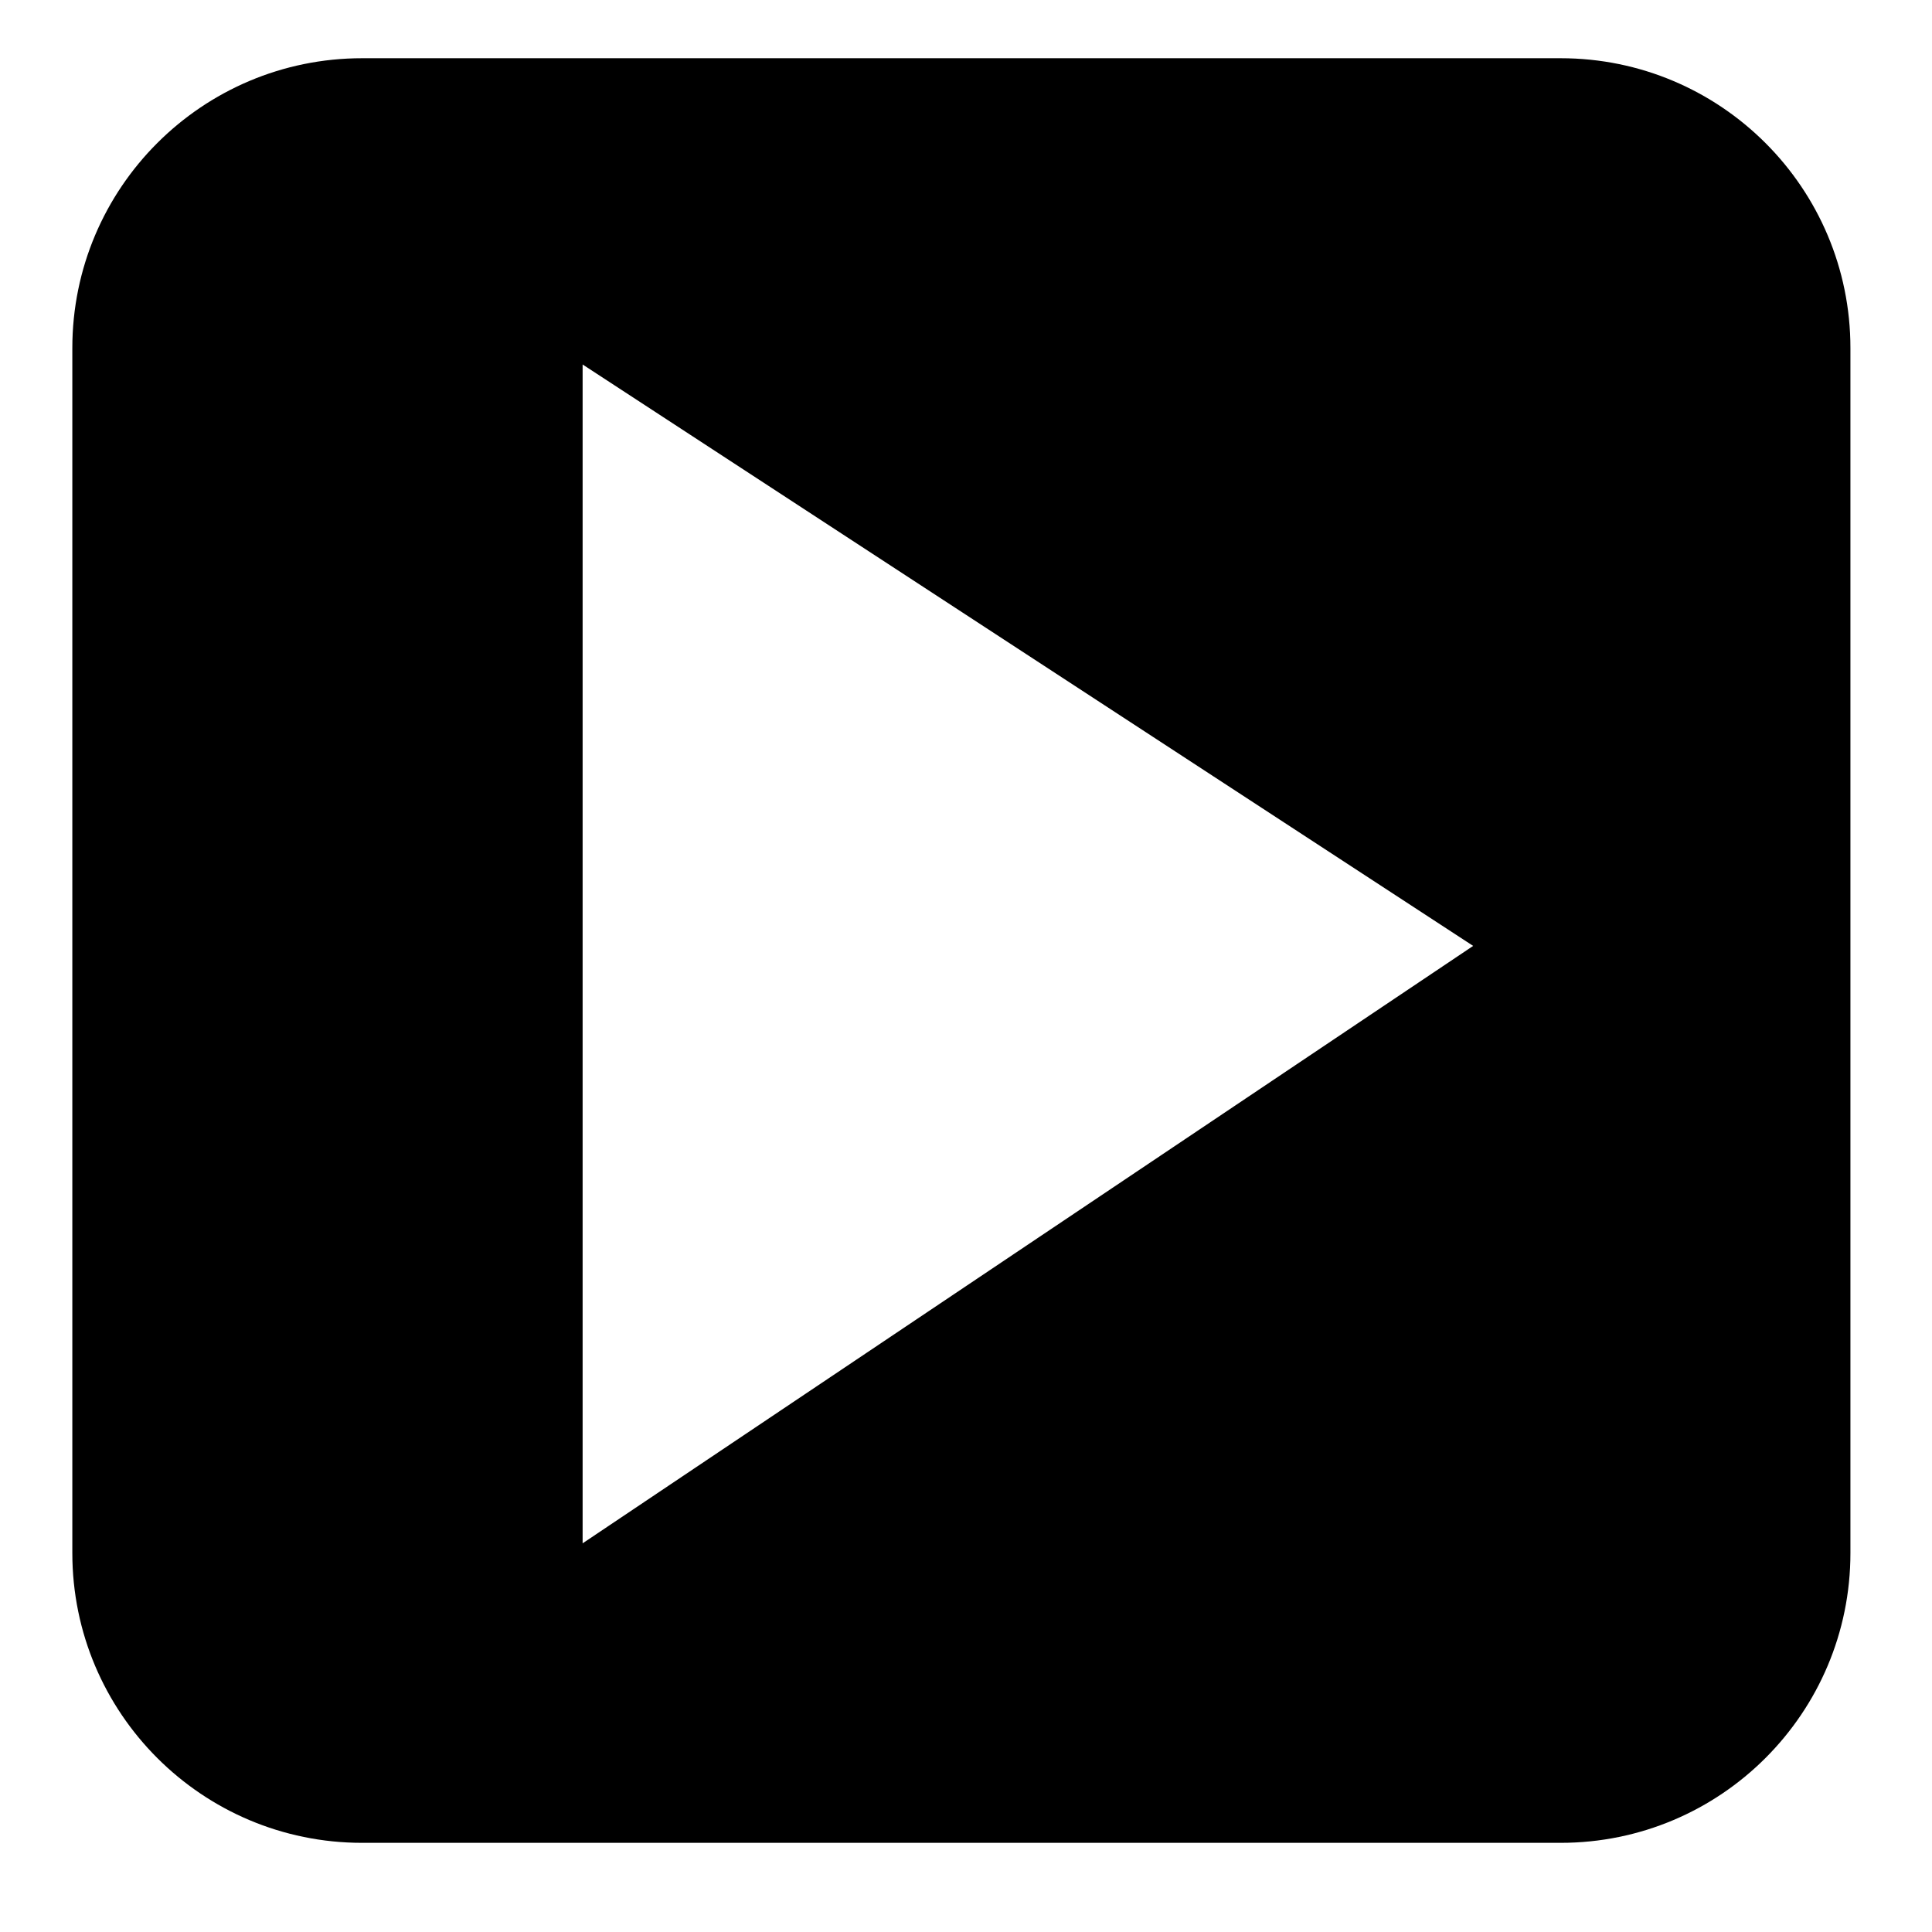
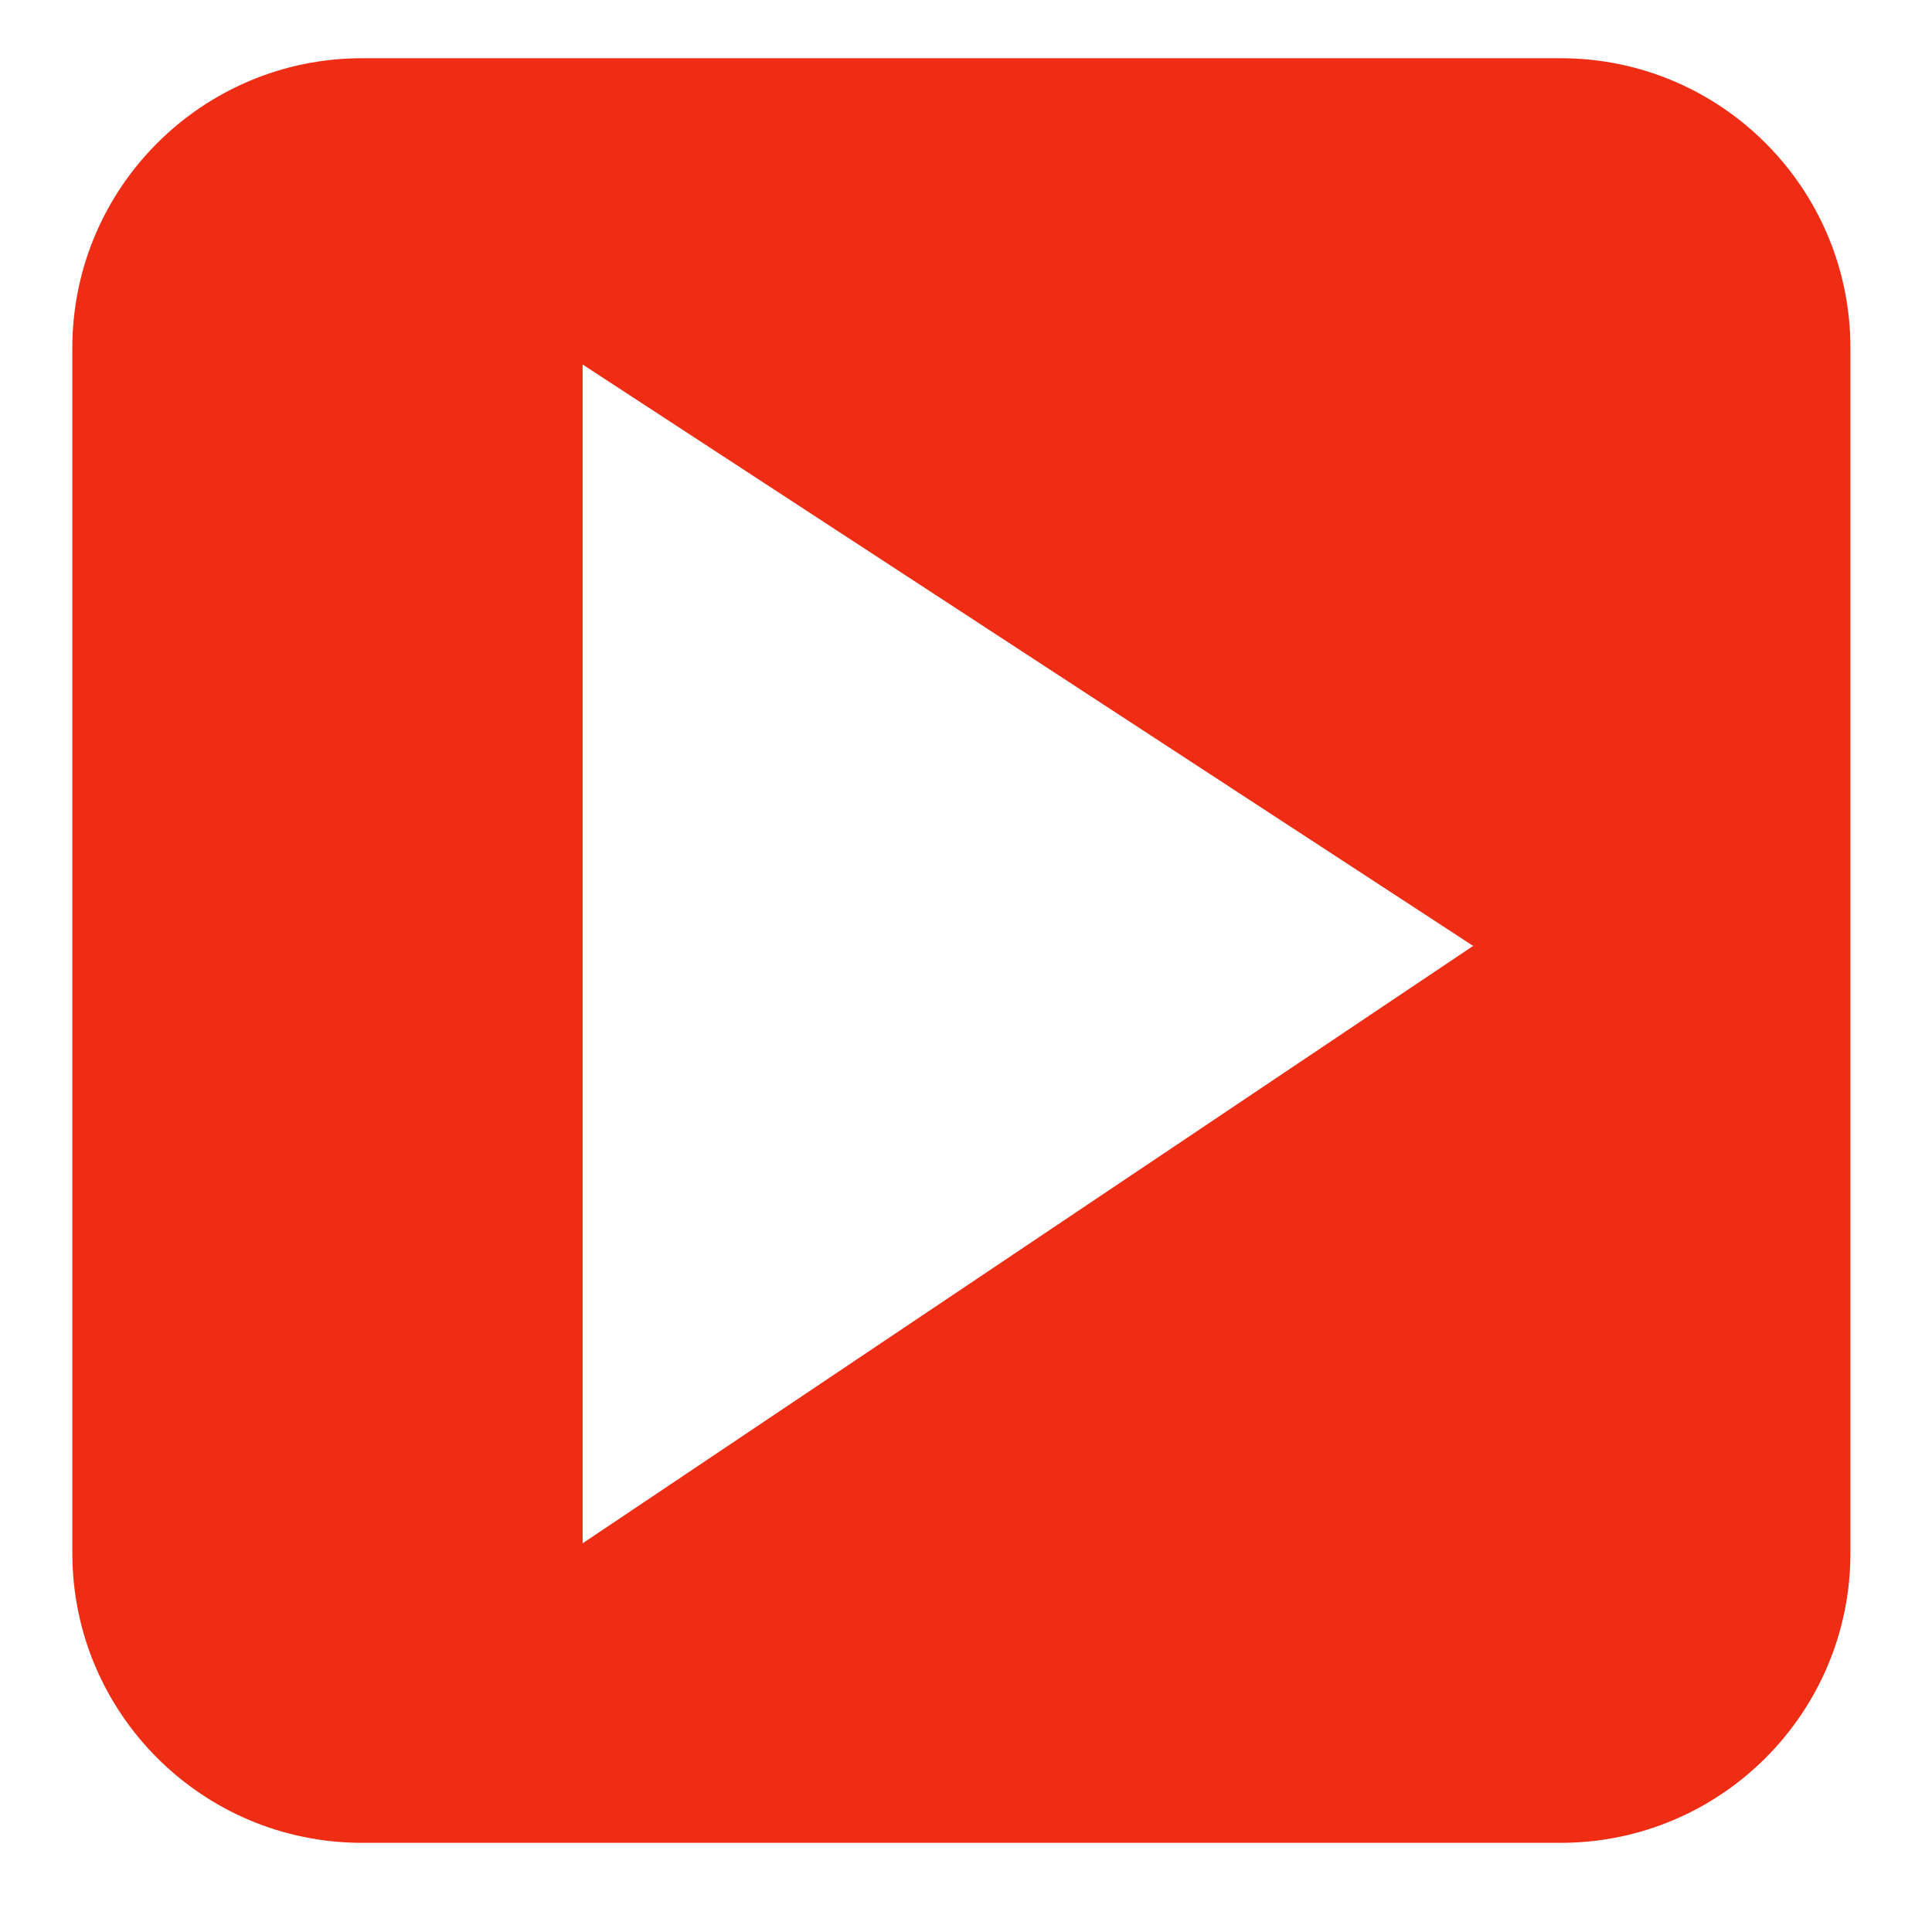
<svg xmlns="http://www.w3.org/2000/svg" version="1.1" x="0px" y="0px" viewBox="0 0 80 80" enable-background="new 0 0 80 80" xml:space="preserve" style="max-width:100%" height="40" width="40">
-   <g style="" fill="currentColor">
-     <path d="M64.622,2.411H14.995c-6.627,0-12,5.373-12,12v49.897c0,6.627,5.373,12,12,12h49.627c6.627,0,12-5.373,12-12V14.411   C76.622,7.783,71.249,2.411,64.622,2.411z M24.125,63.906V15.093L61,39.168L24.125,63.906z" style="" fill="currentColor" />
+   <g style="" fill="#ee2d14">
+     <path d="M64.622,2.411H14.995c-6.627,0-12,5.373-12,12v49.897c0,6.627,5.373,12,12,12h49.627c6.627,0,12-5.373,12-12V14.411   C76.622,7.783,71.249,2.411,64.622,2.411z M24.125,63.906V15.093L61,39.168L24.125,63.906z" style="" fill="#ee2d14" />
  </g>
</svg>
